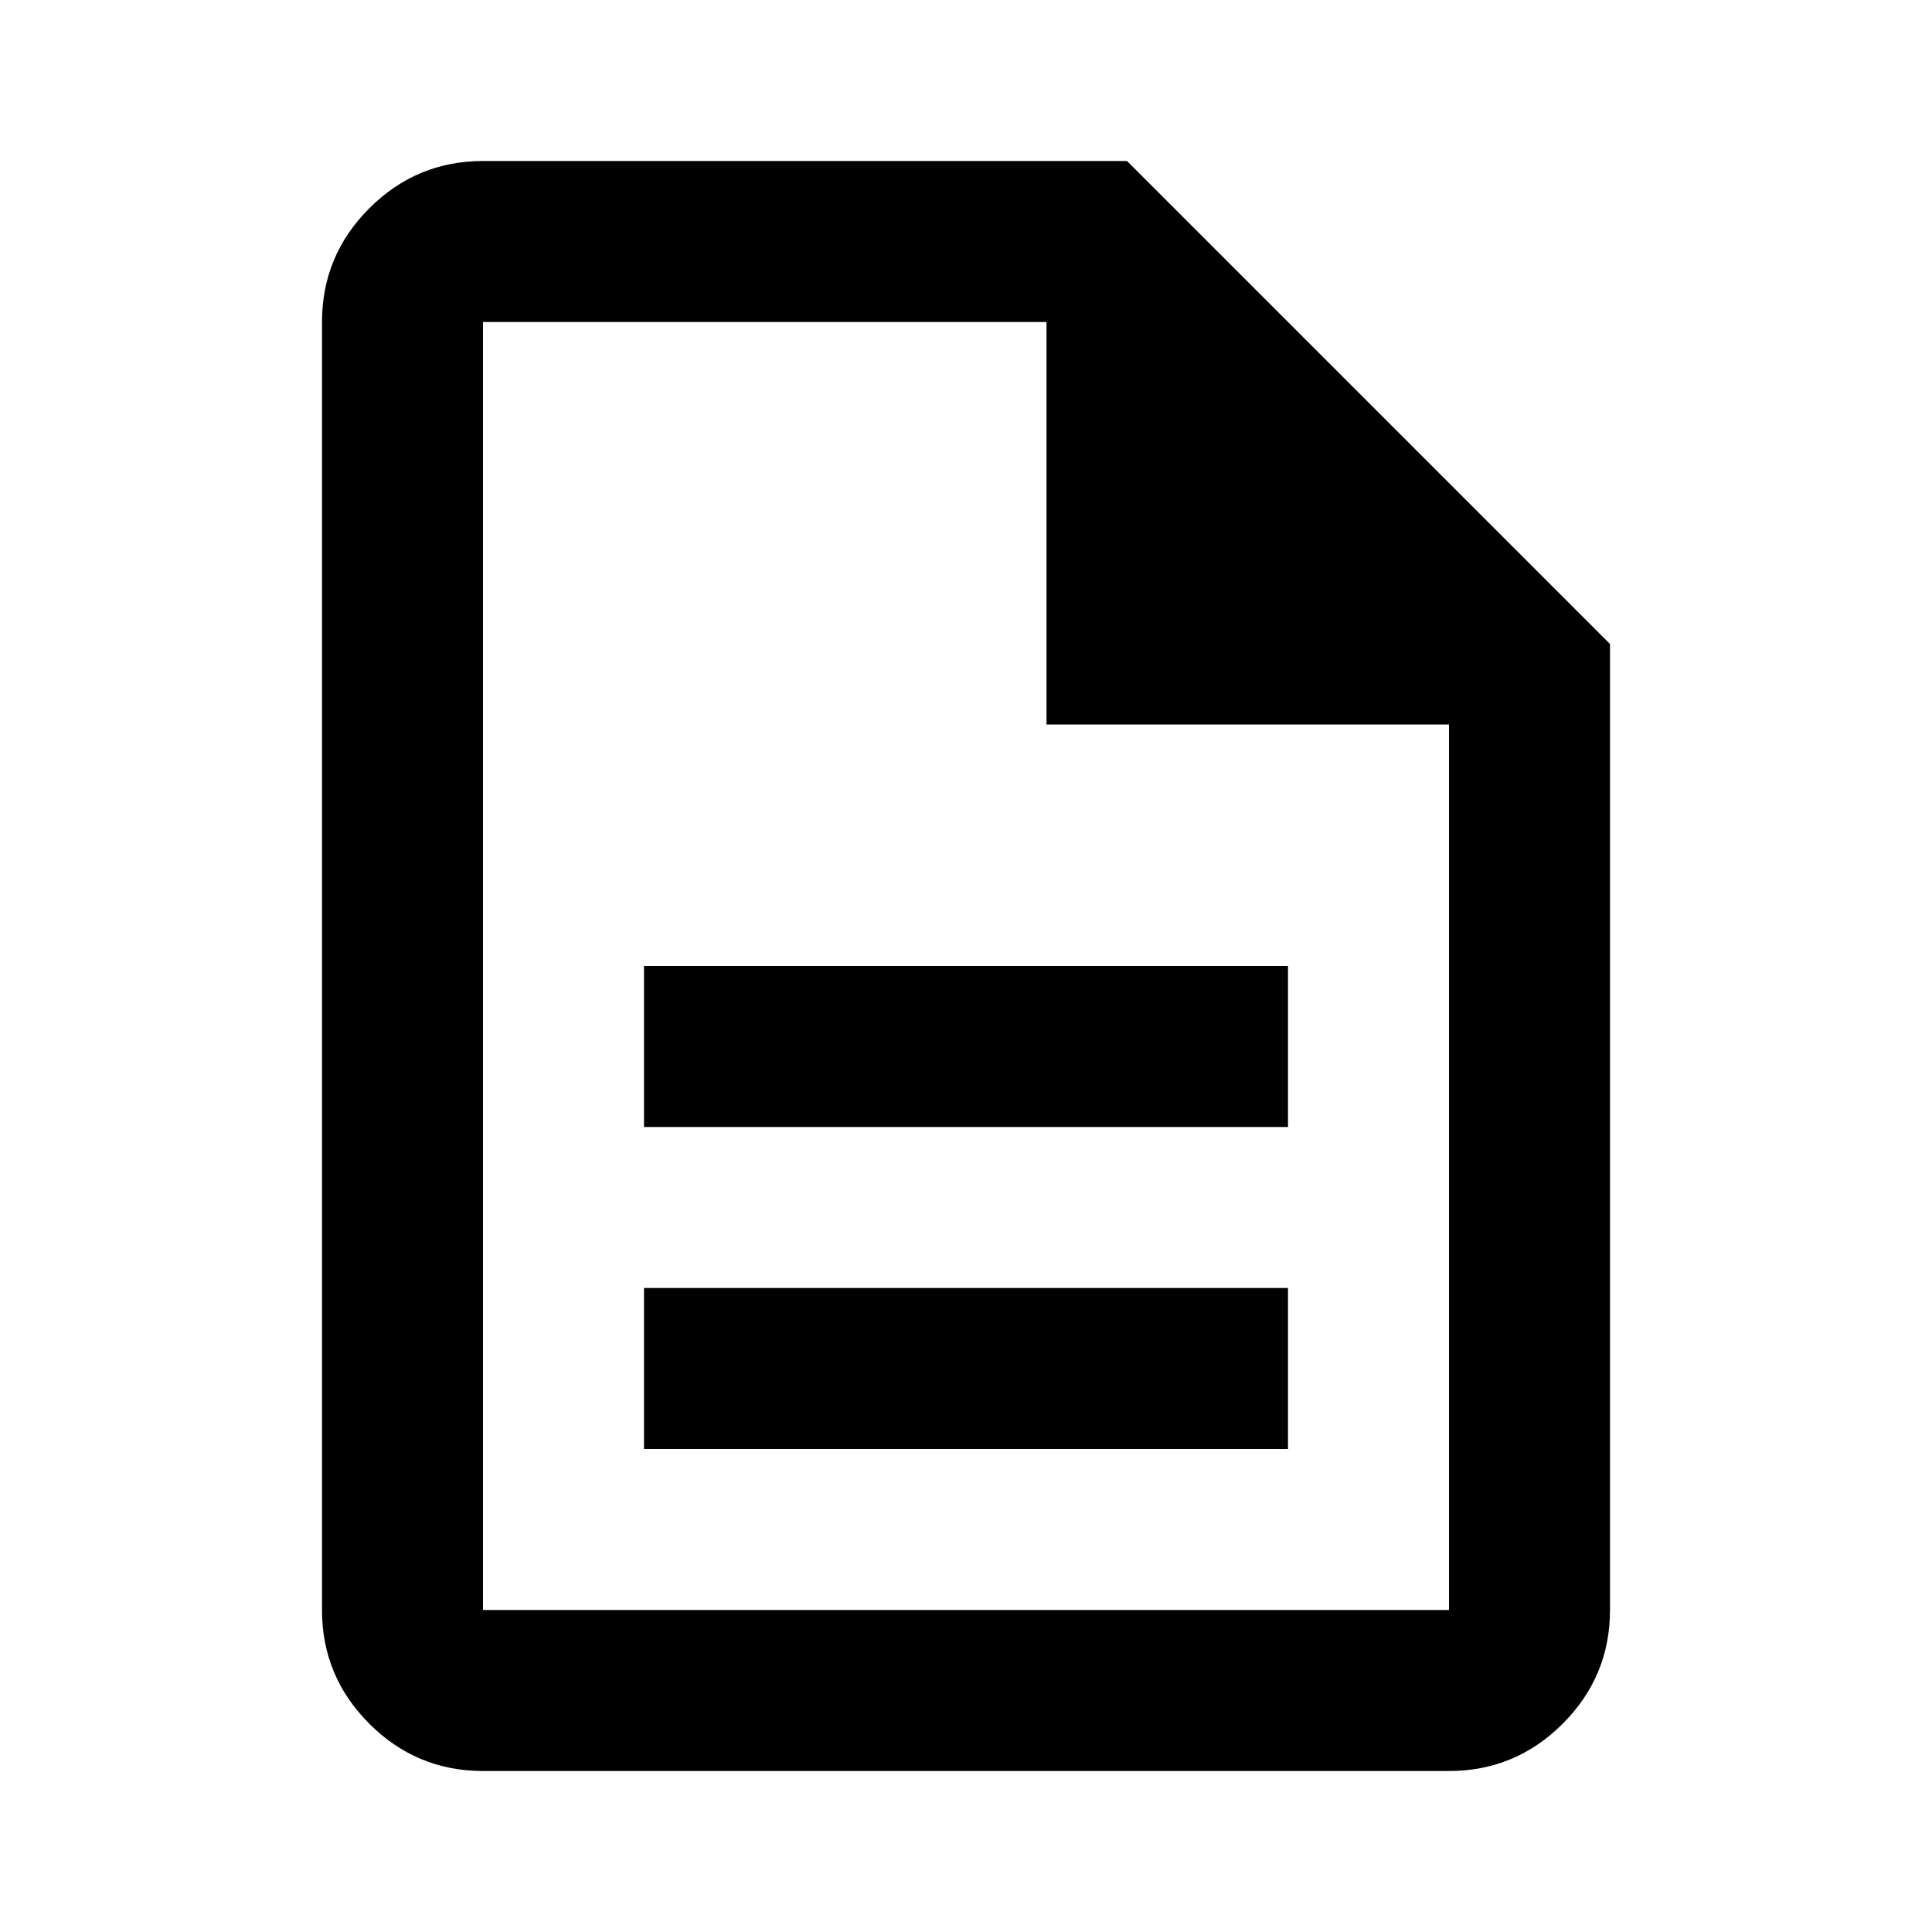
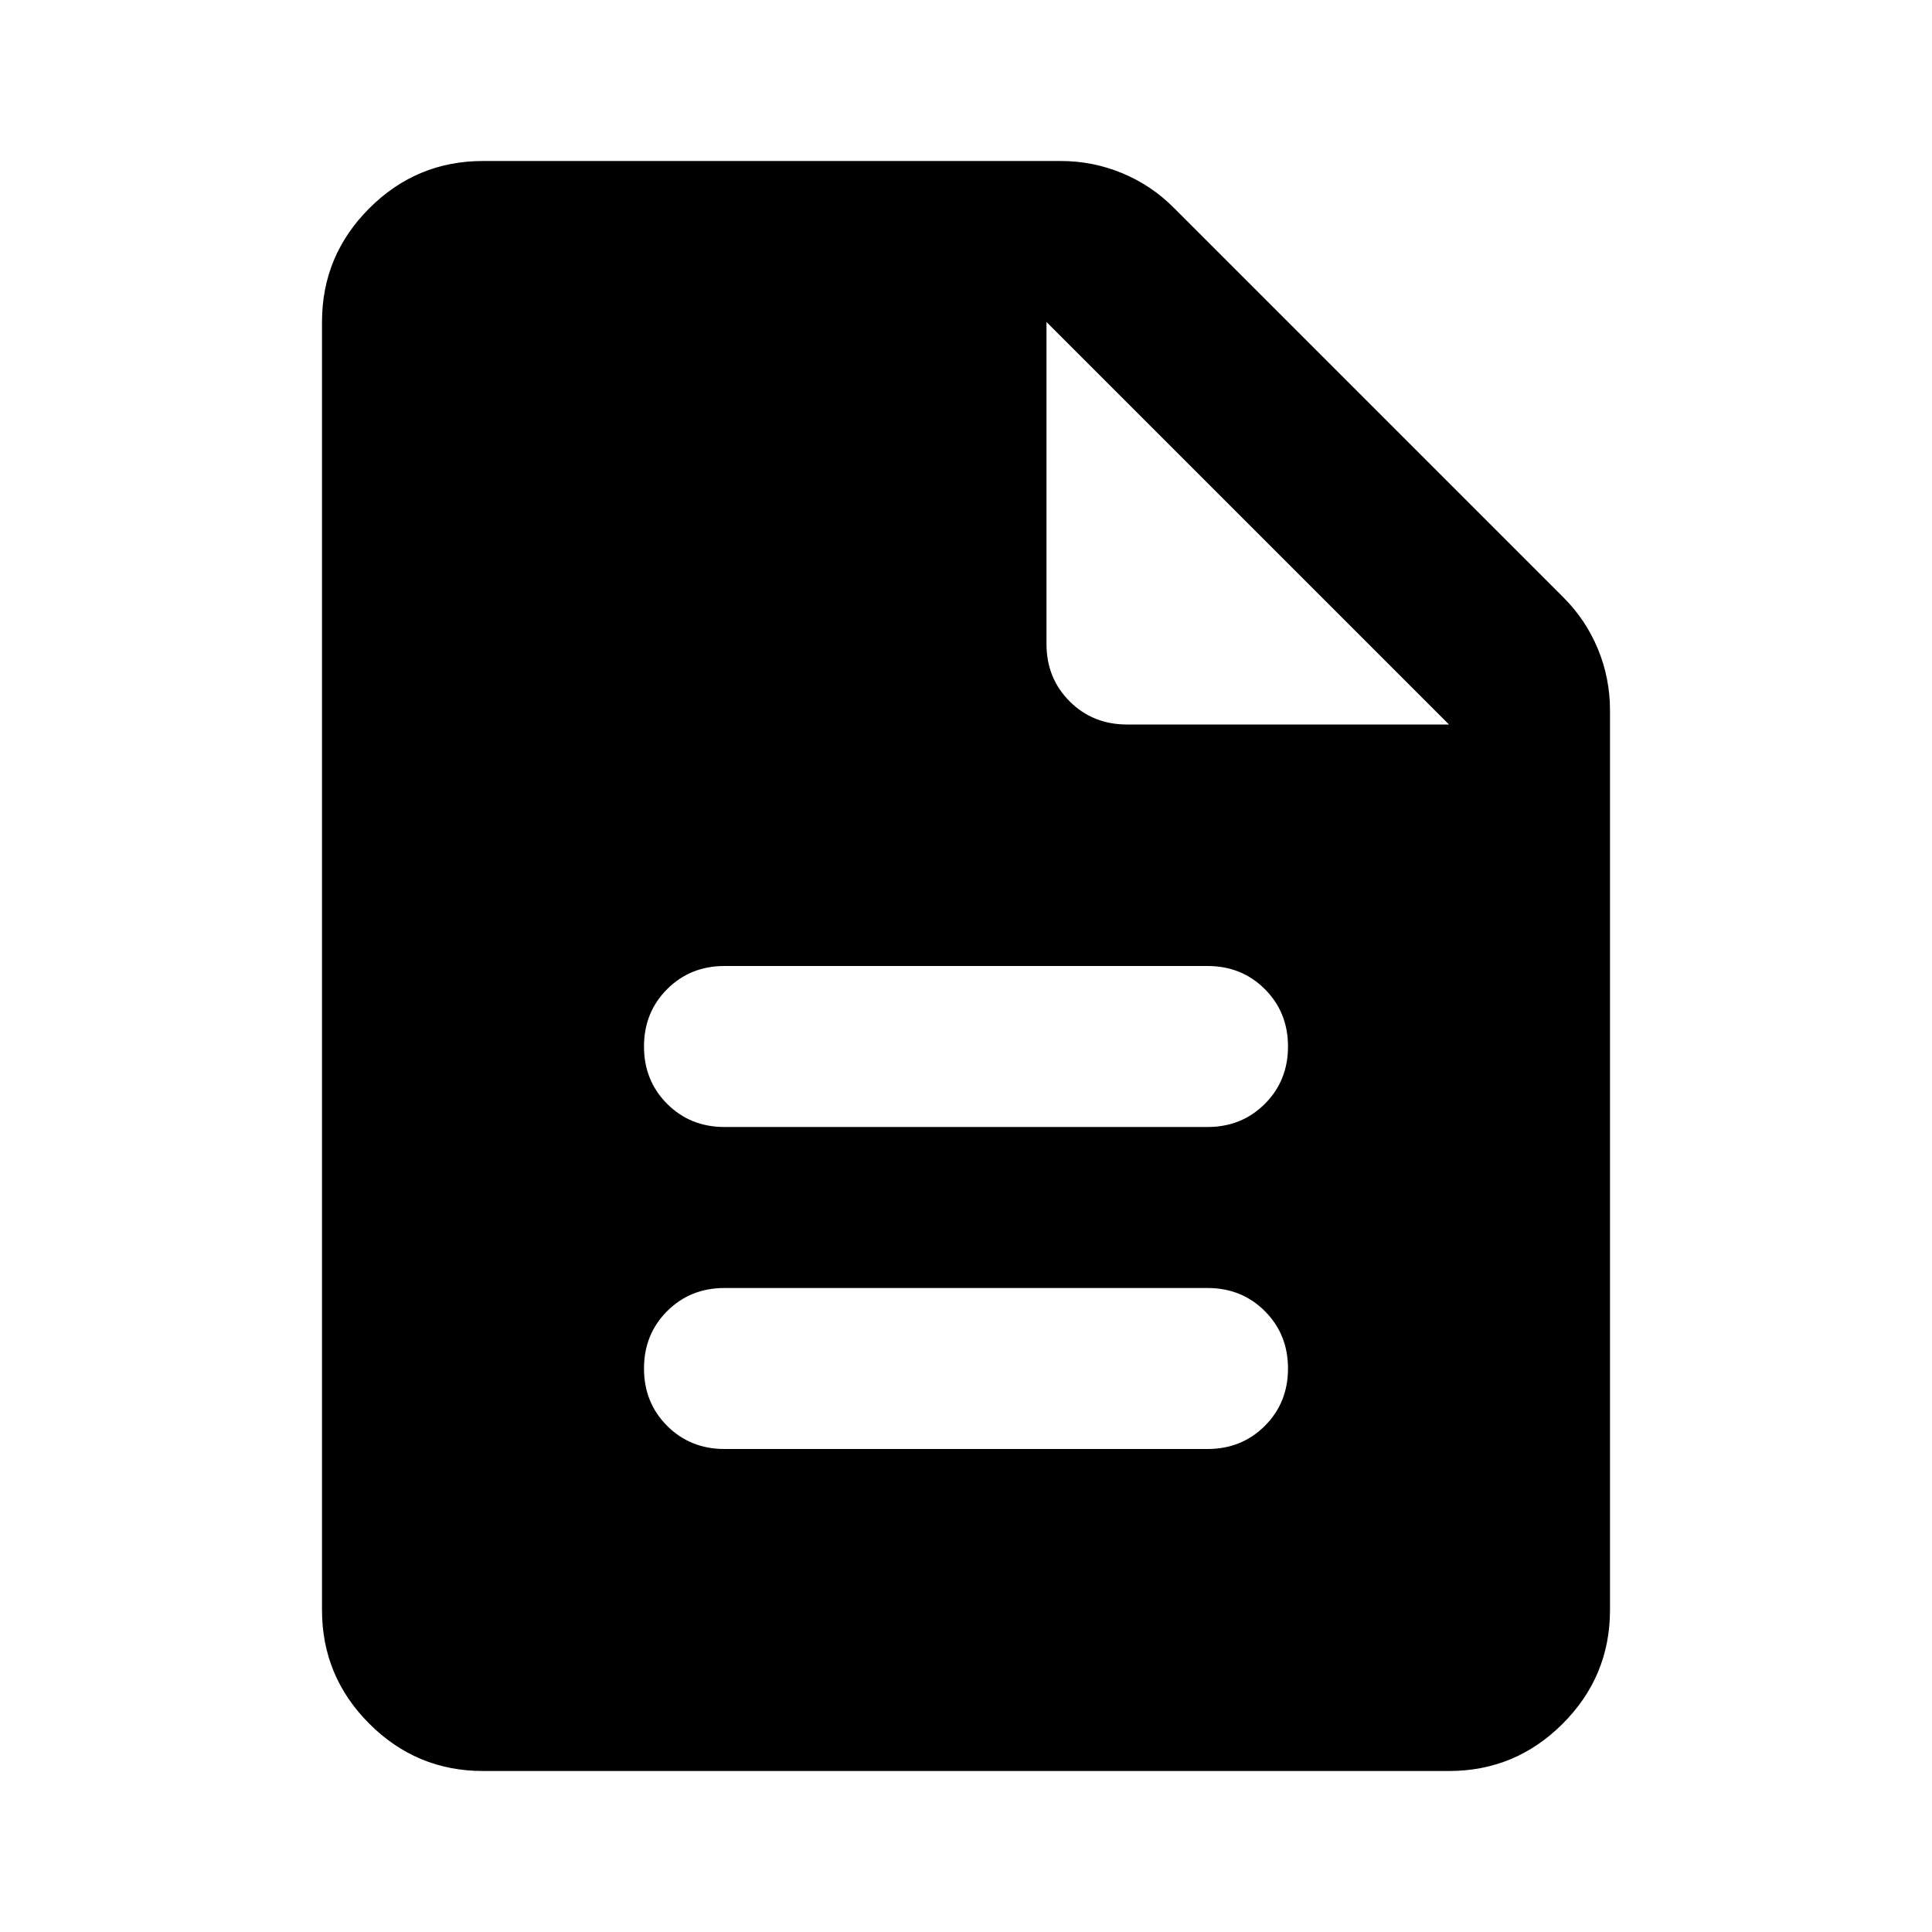
<svg xmlns="http://www.w3.org/2000/svg" viewBox="0 -960 960 960" fill="currentColor">
-   <path d="M320-240h320v-80H320v80Zm0-160h320v-80H320v80ZM240-80q-33 0-56.5-23.5T160-160v-640q0-33 23.5-56.5T240-880h320l240 240v480q0 33-23.5 56.5T720-80H240Zm280-520v-200H240v640h480v-440H520ZM240-800v200-200 640-640Z" />
+   <path d="M360-240h240q17 0 28.5-11.5T640-280q0-17-11.5-28.5T600-320H360q-17 0-28.5 11.5T320-280q0 17 11.5 28.5T360-240Zm0-160h240q17 0 28.5-11.5T640-440q0-17-11.5-28.5T600-480H360q-17 0-28.5 11.5T320-440q0 17 11.5 28.5T360-400ZM240-80q-33 0-56.5-23.5T160-160v-640q0-33 23.5-56.5T240-880h287q16 0 30.5 6t25.5 17l194 194q11 11 17 25.5t6 30.5v447q0 33-23.5 56.5T720-80H240Zm280-560q0 17 11.5 28.5T560-600h160L520-800v160Z" />
</svg>
